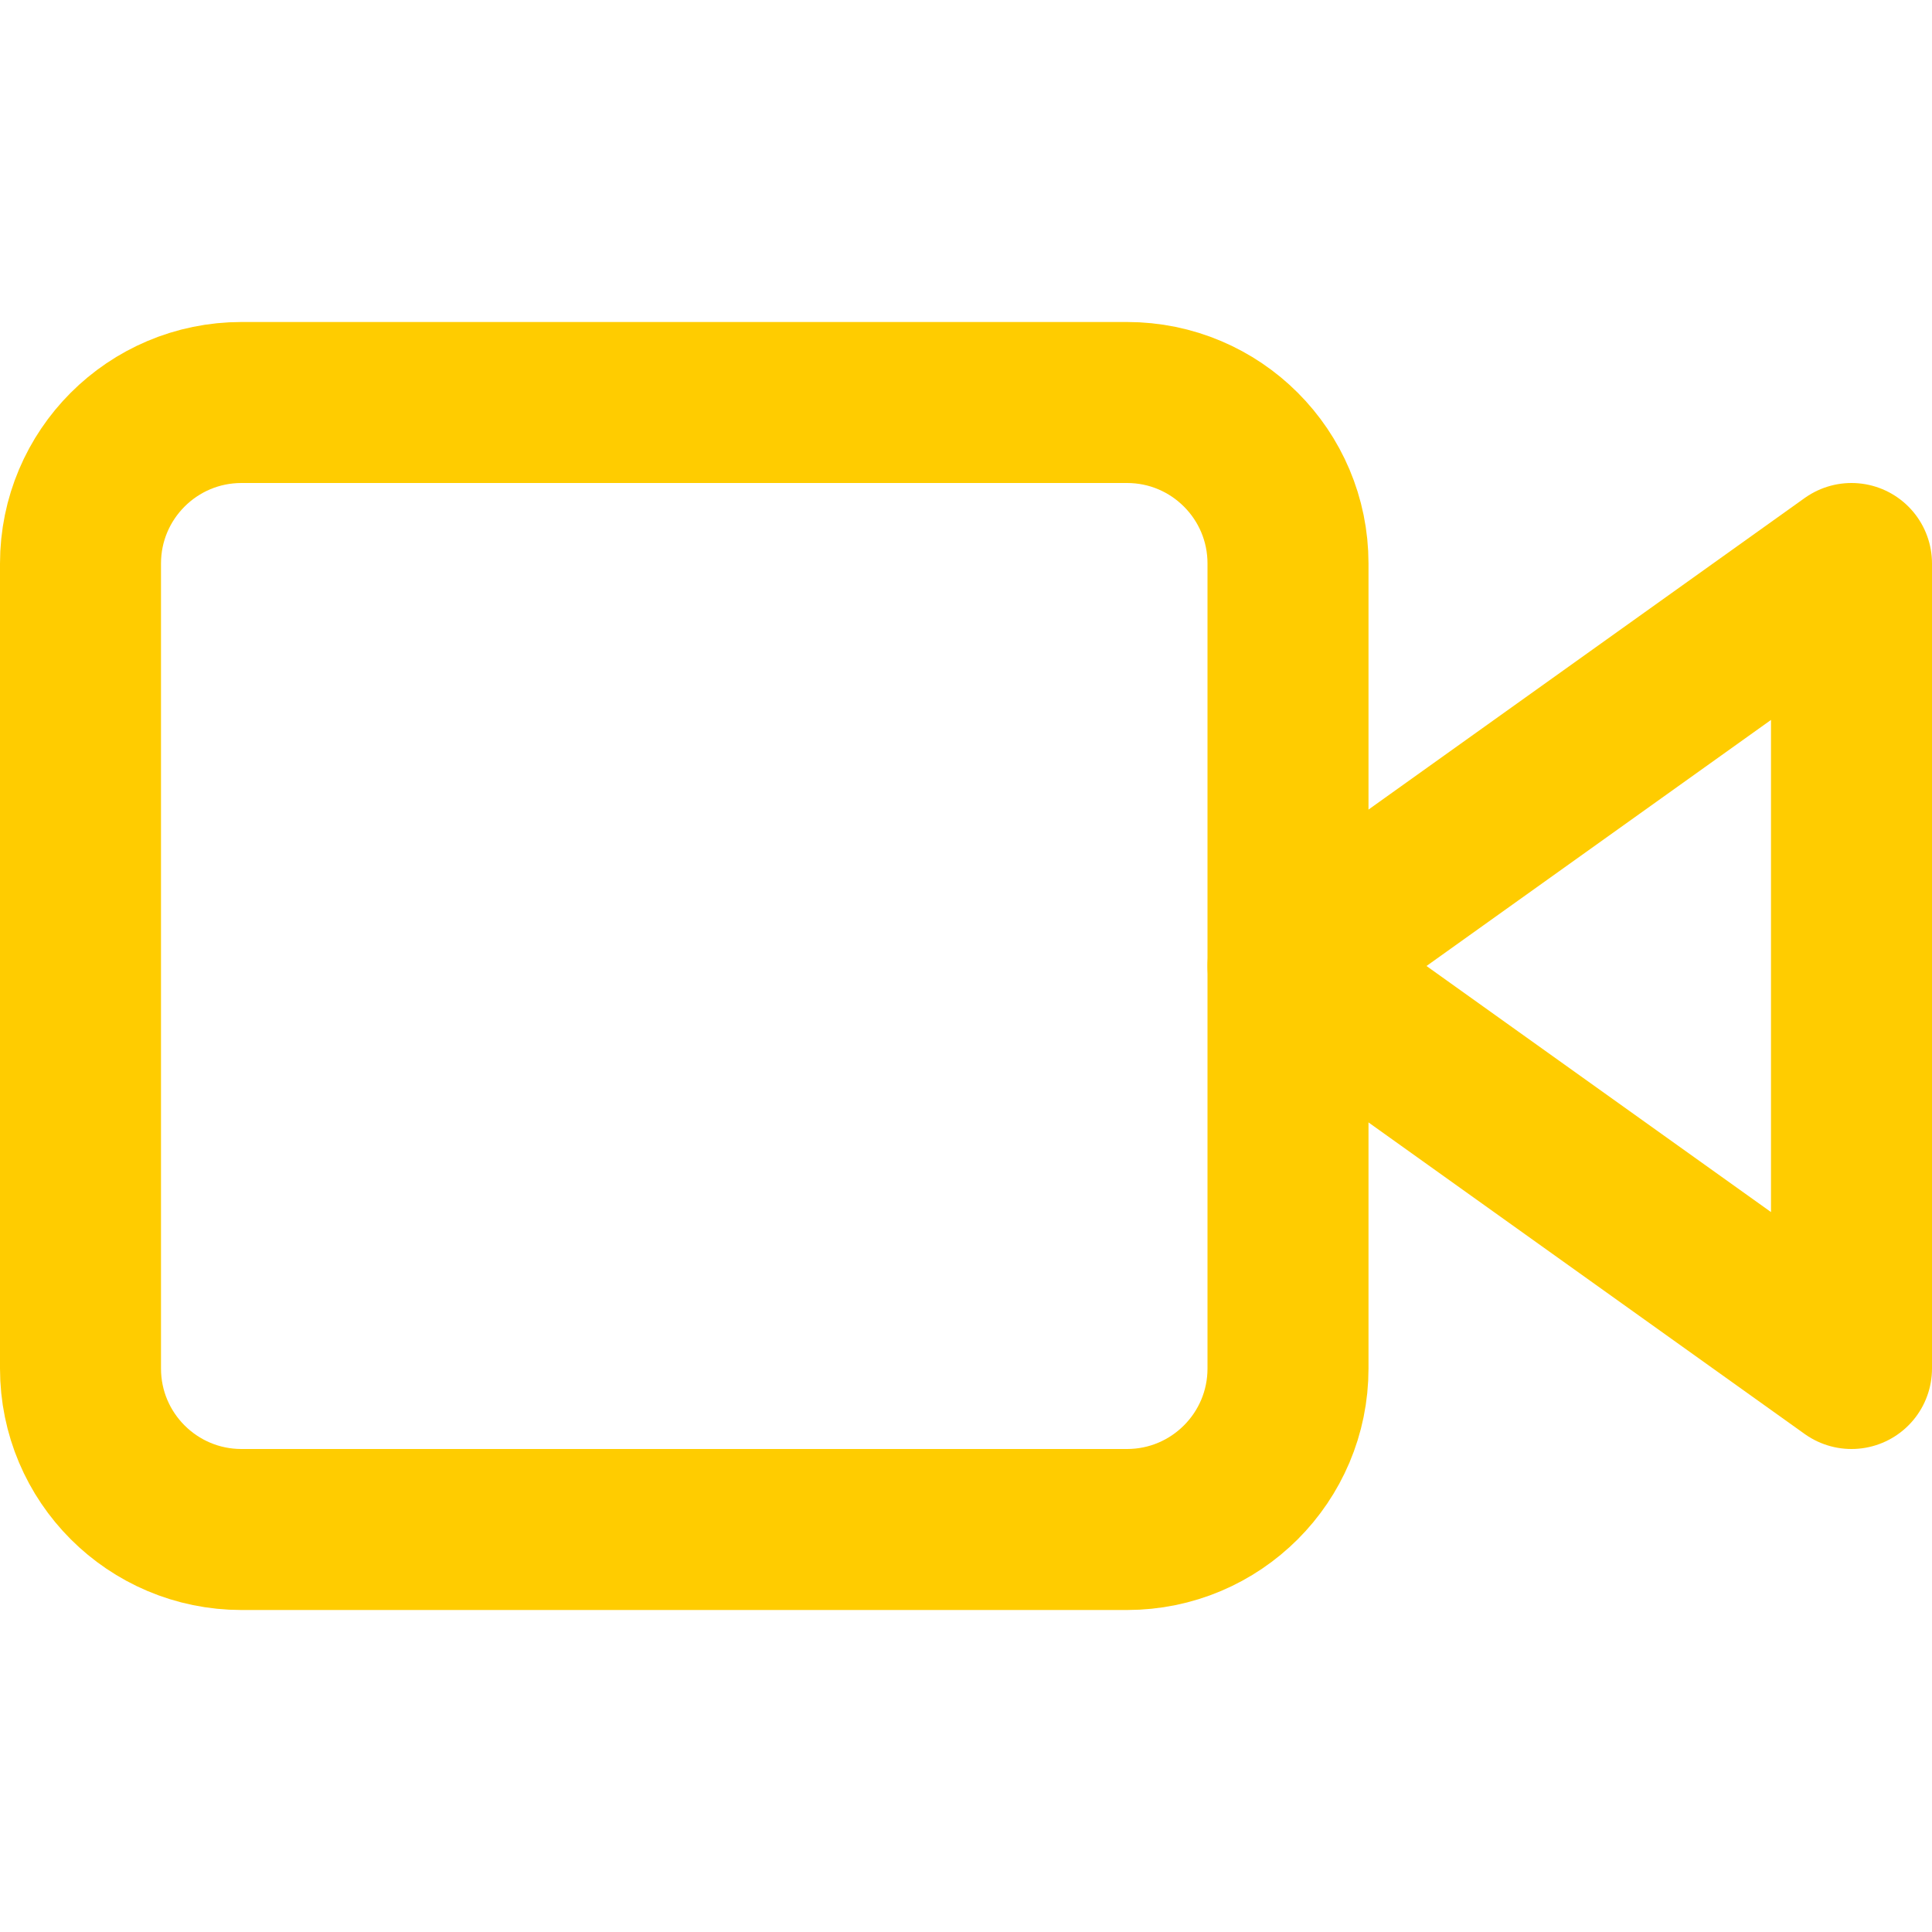
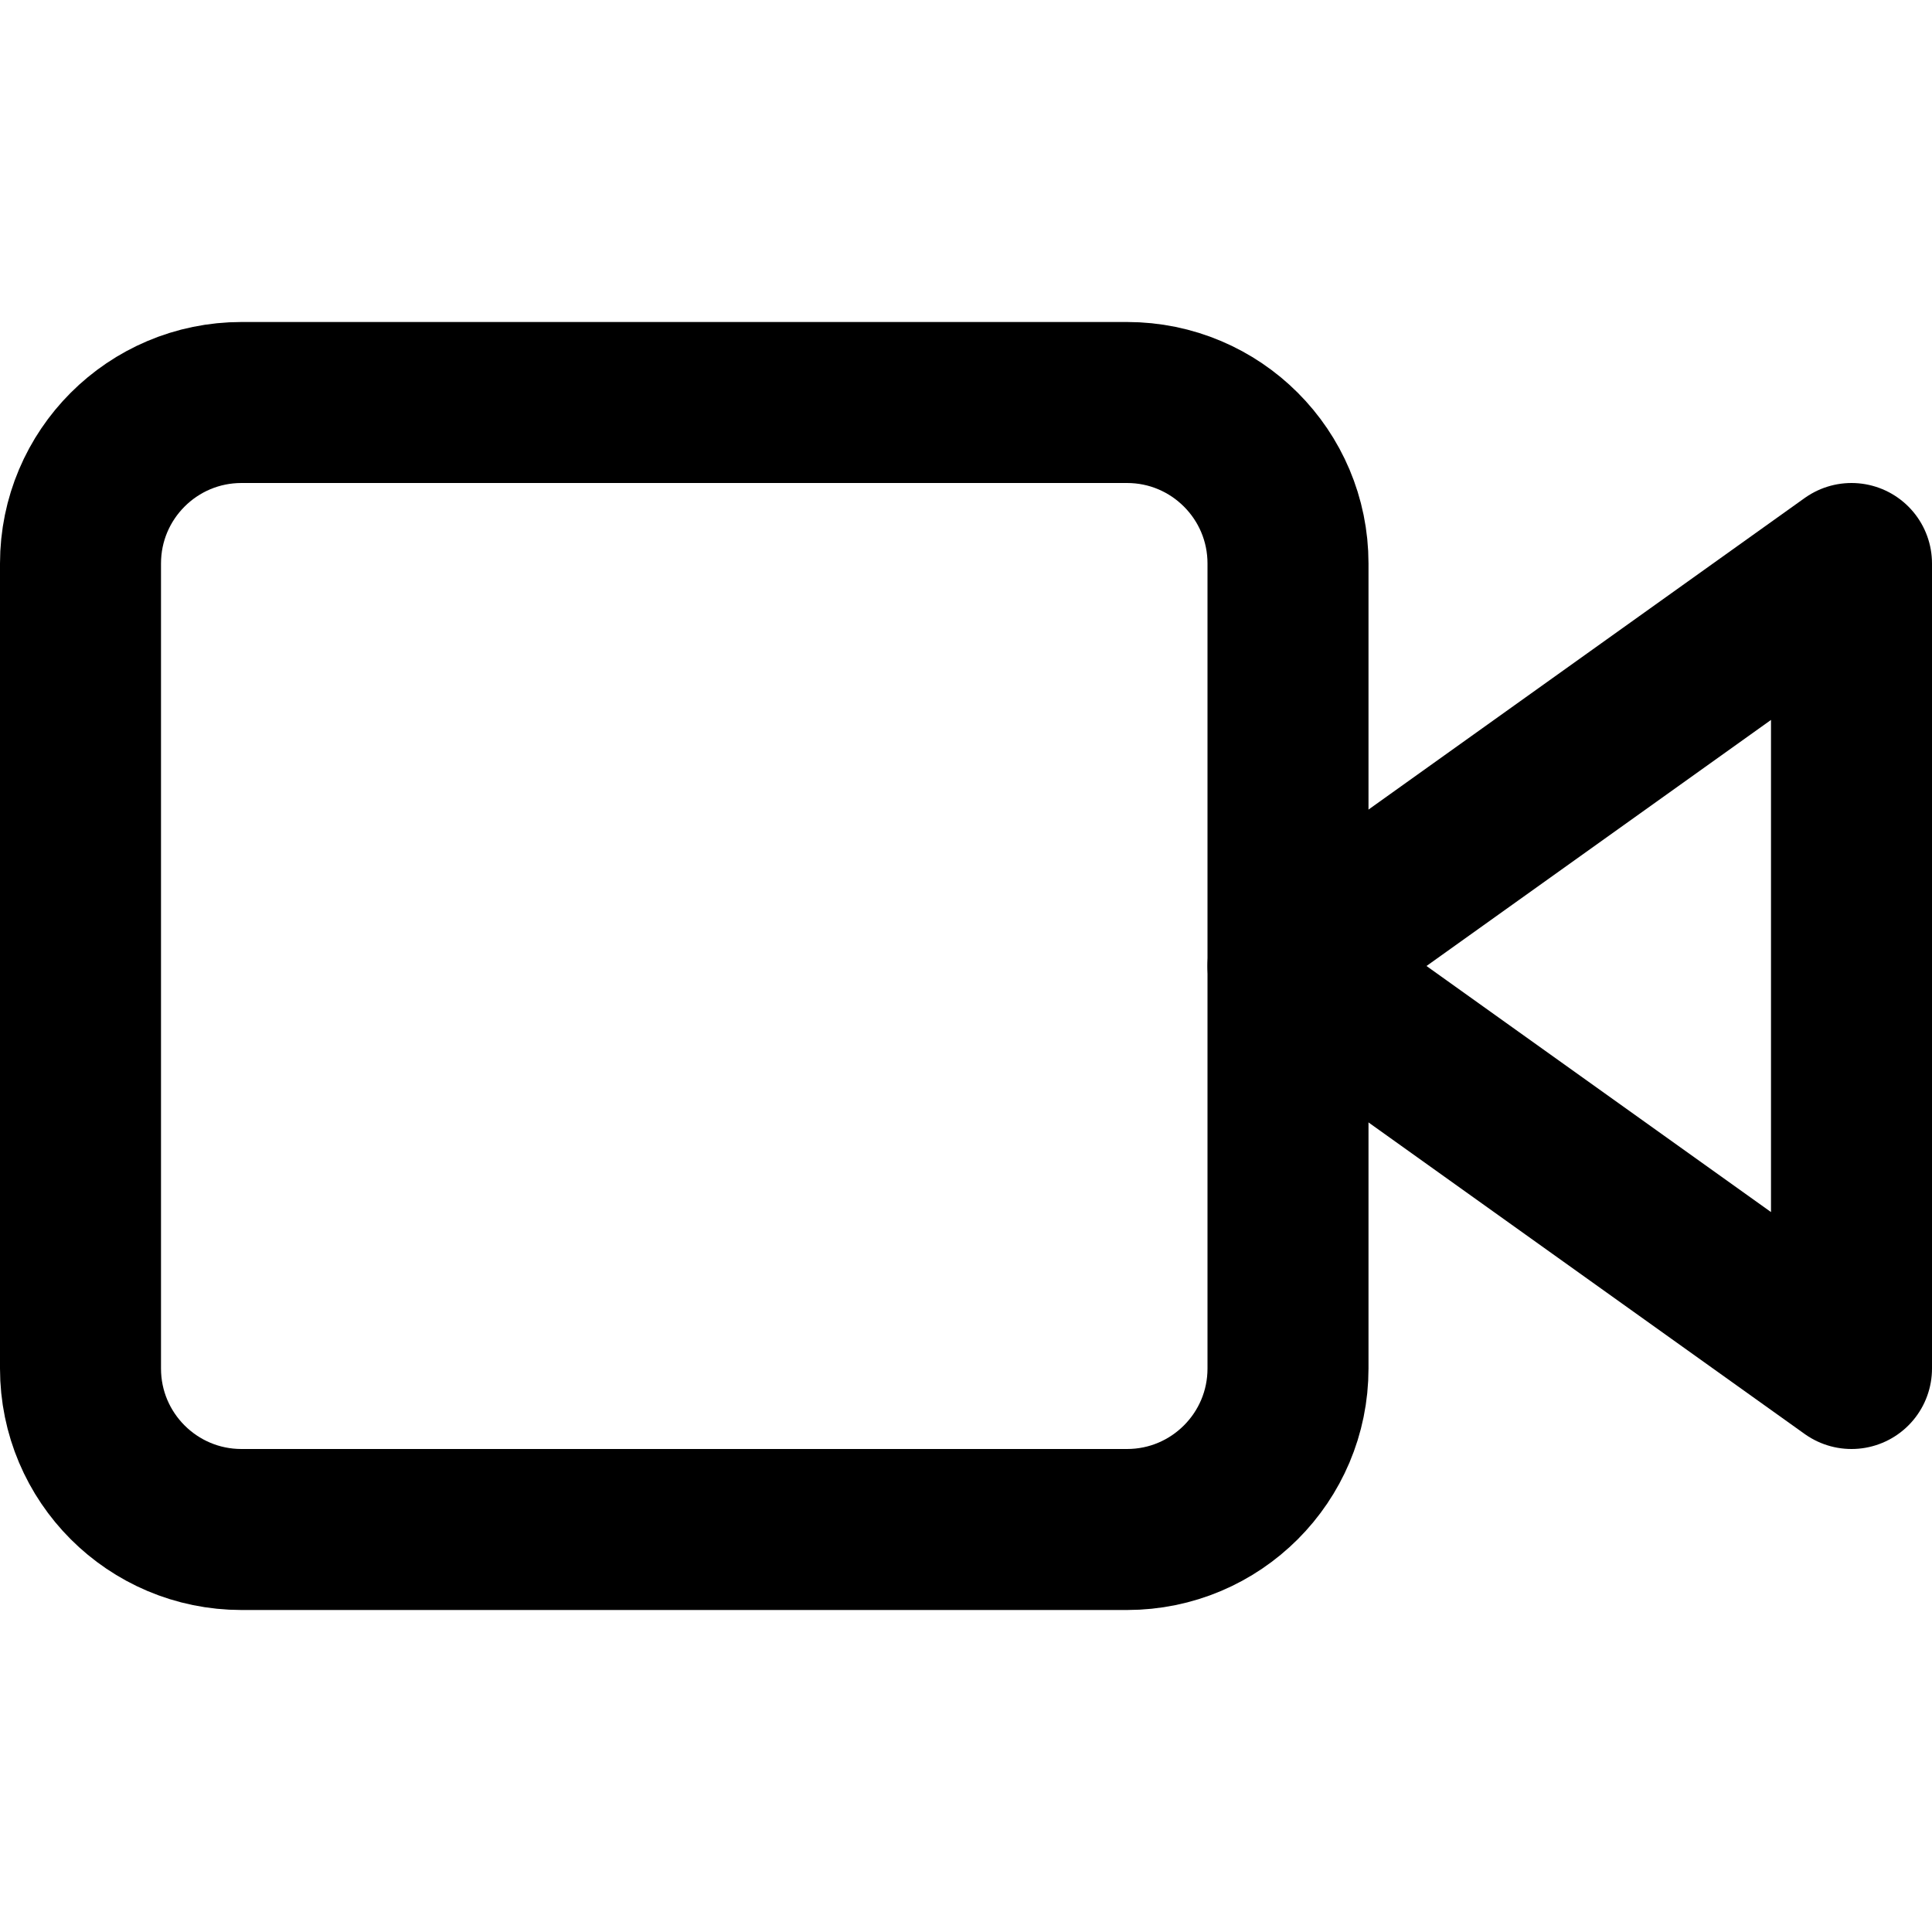
- <svg xmlns="http://www.w3.org/2000/svg" viewBox="0 0 24 24" fill="none" stroke="#FFCC00" stroke-width="2" stroke-linecap="round" stroke-linejoin="round">
+ <svg xmlns="http://www.w3.org/2000/svg" width="24" height="24" viewBox="0 0 24 24" fill="none" stroke="currentColor" stroke-width="2" stroke-linecap="round" stroke-linejoin="round">
  <polygon points="23 7 16 12 23 17 23 7" />
  <rect x="1" y="5" width="15" height="14" rx="2" ry="2" />
</svg>
